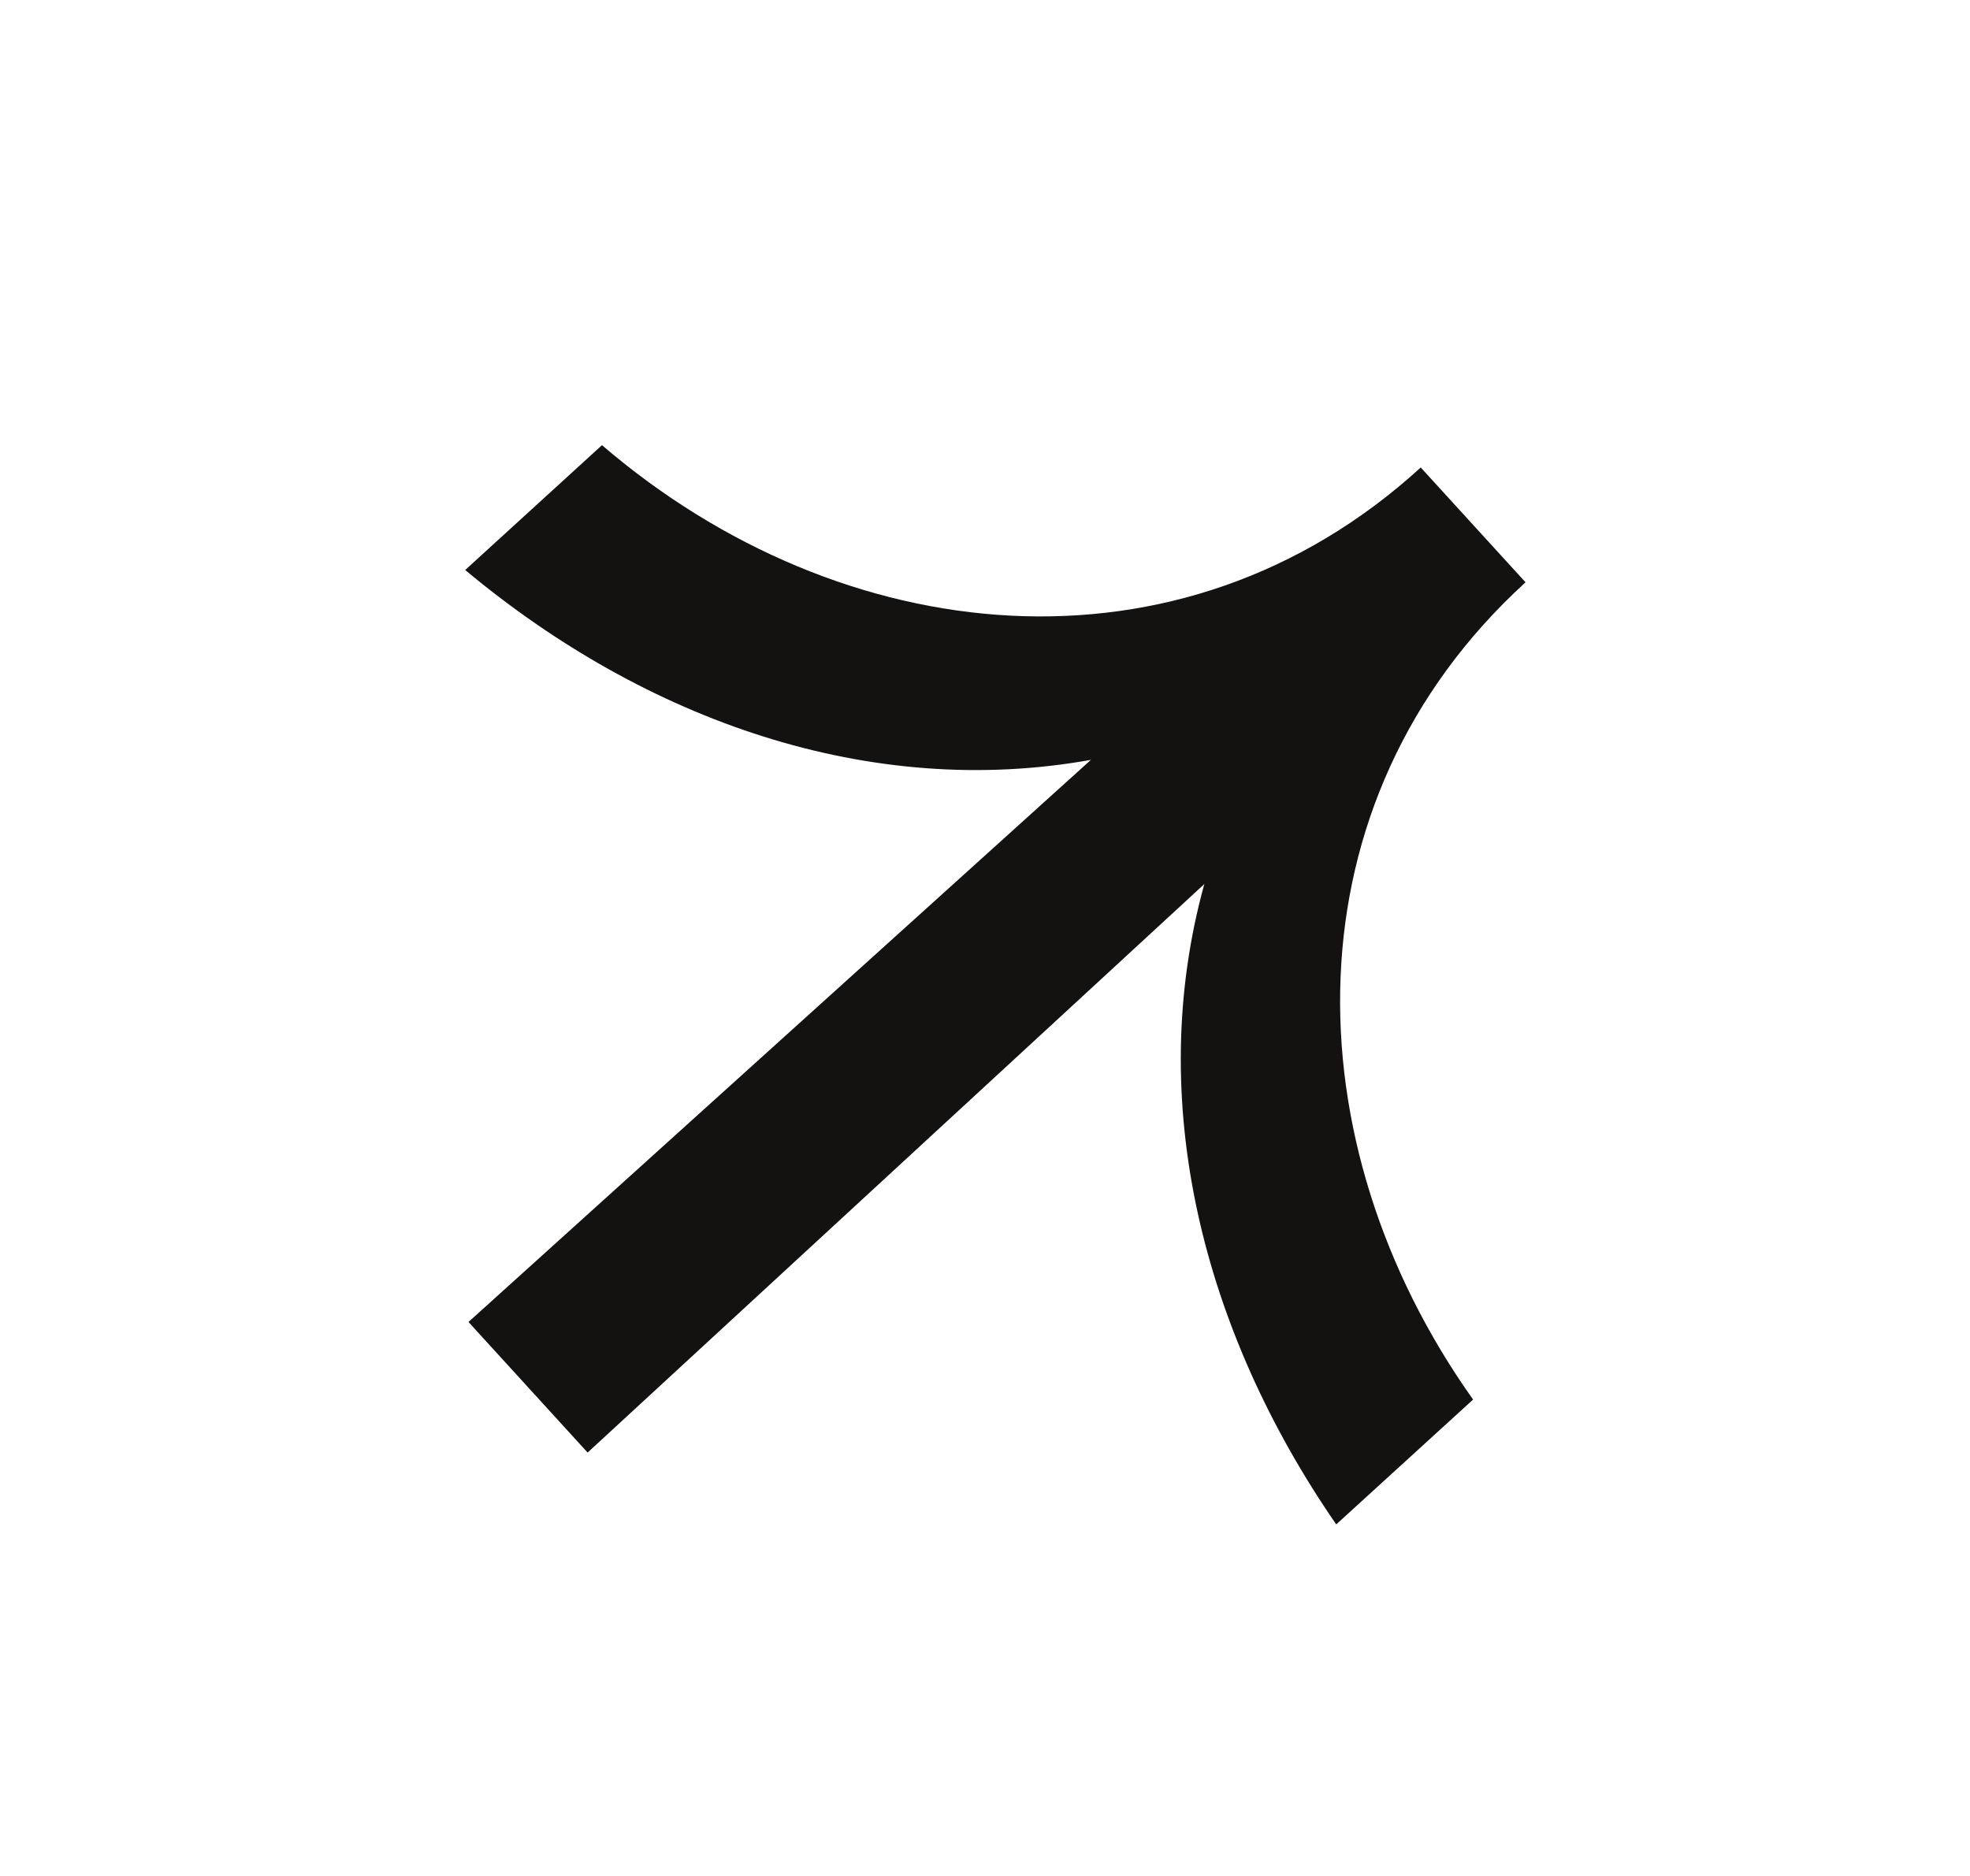
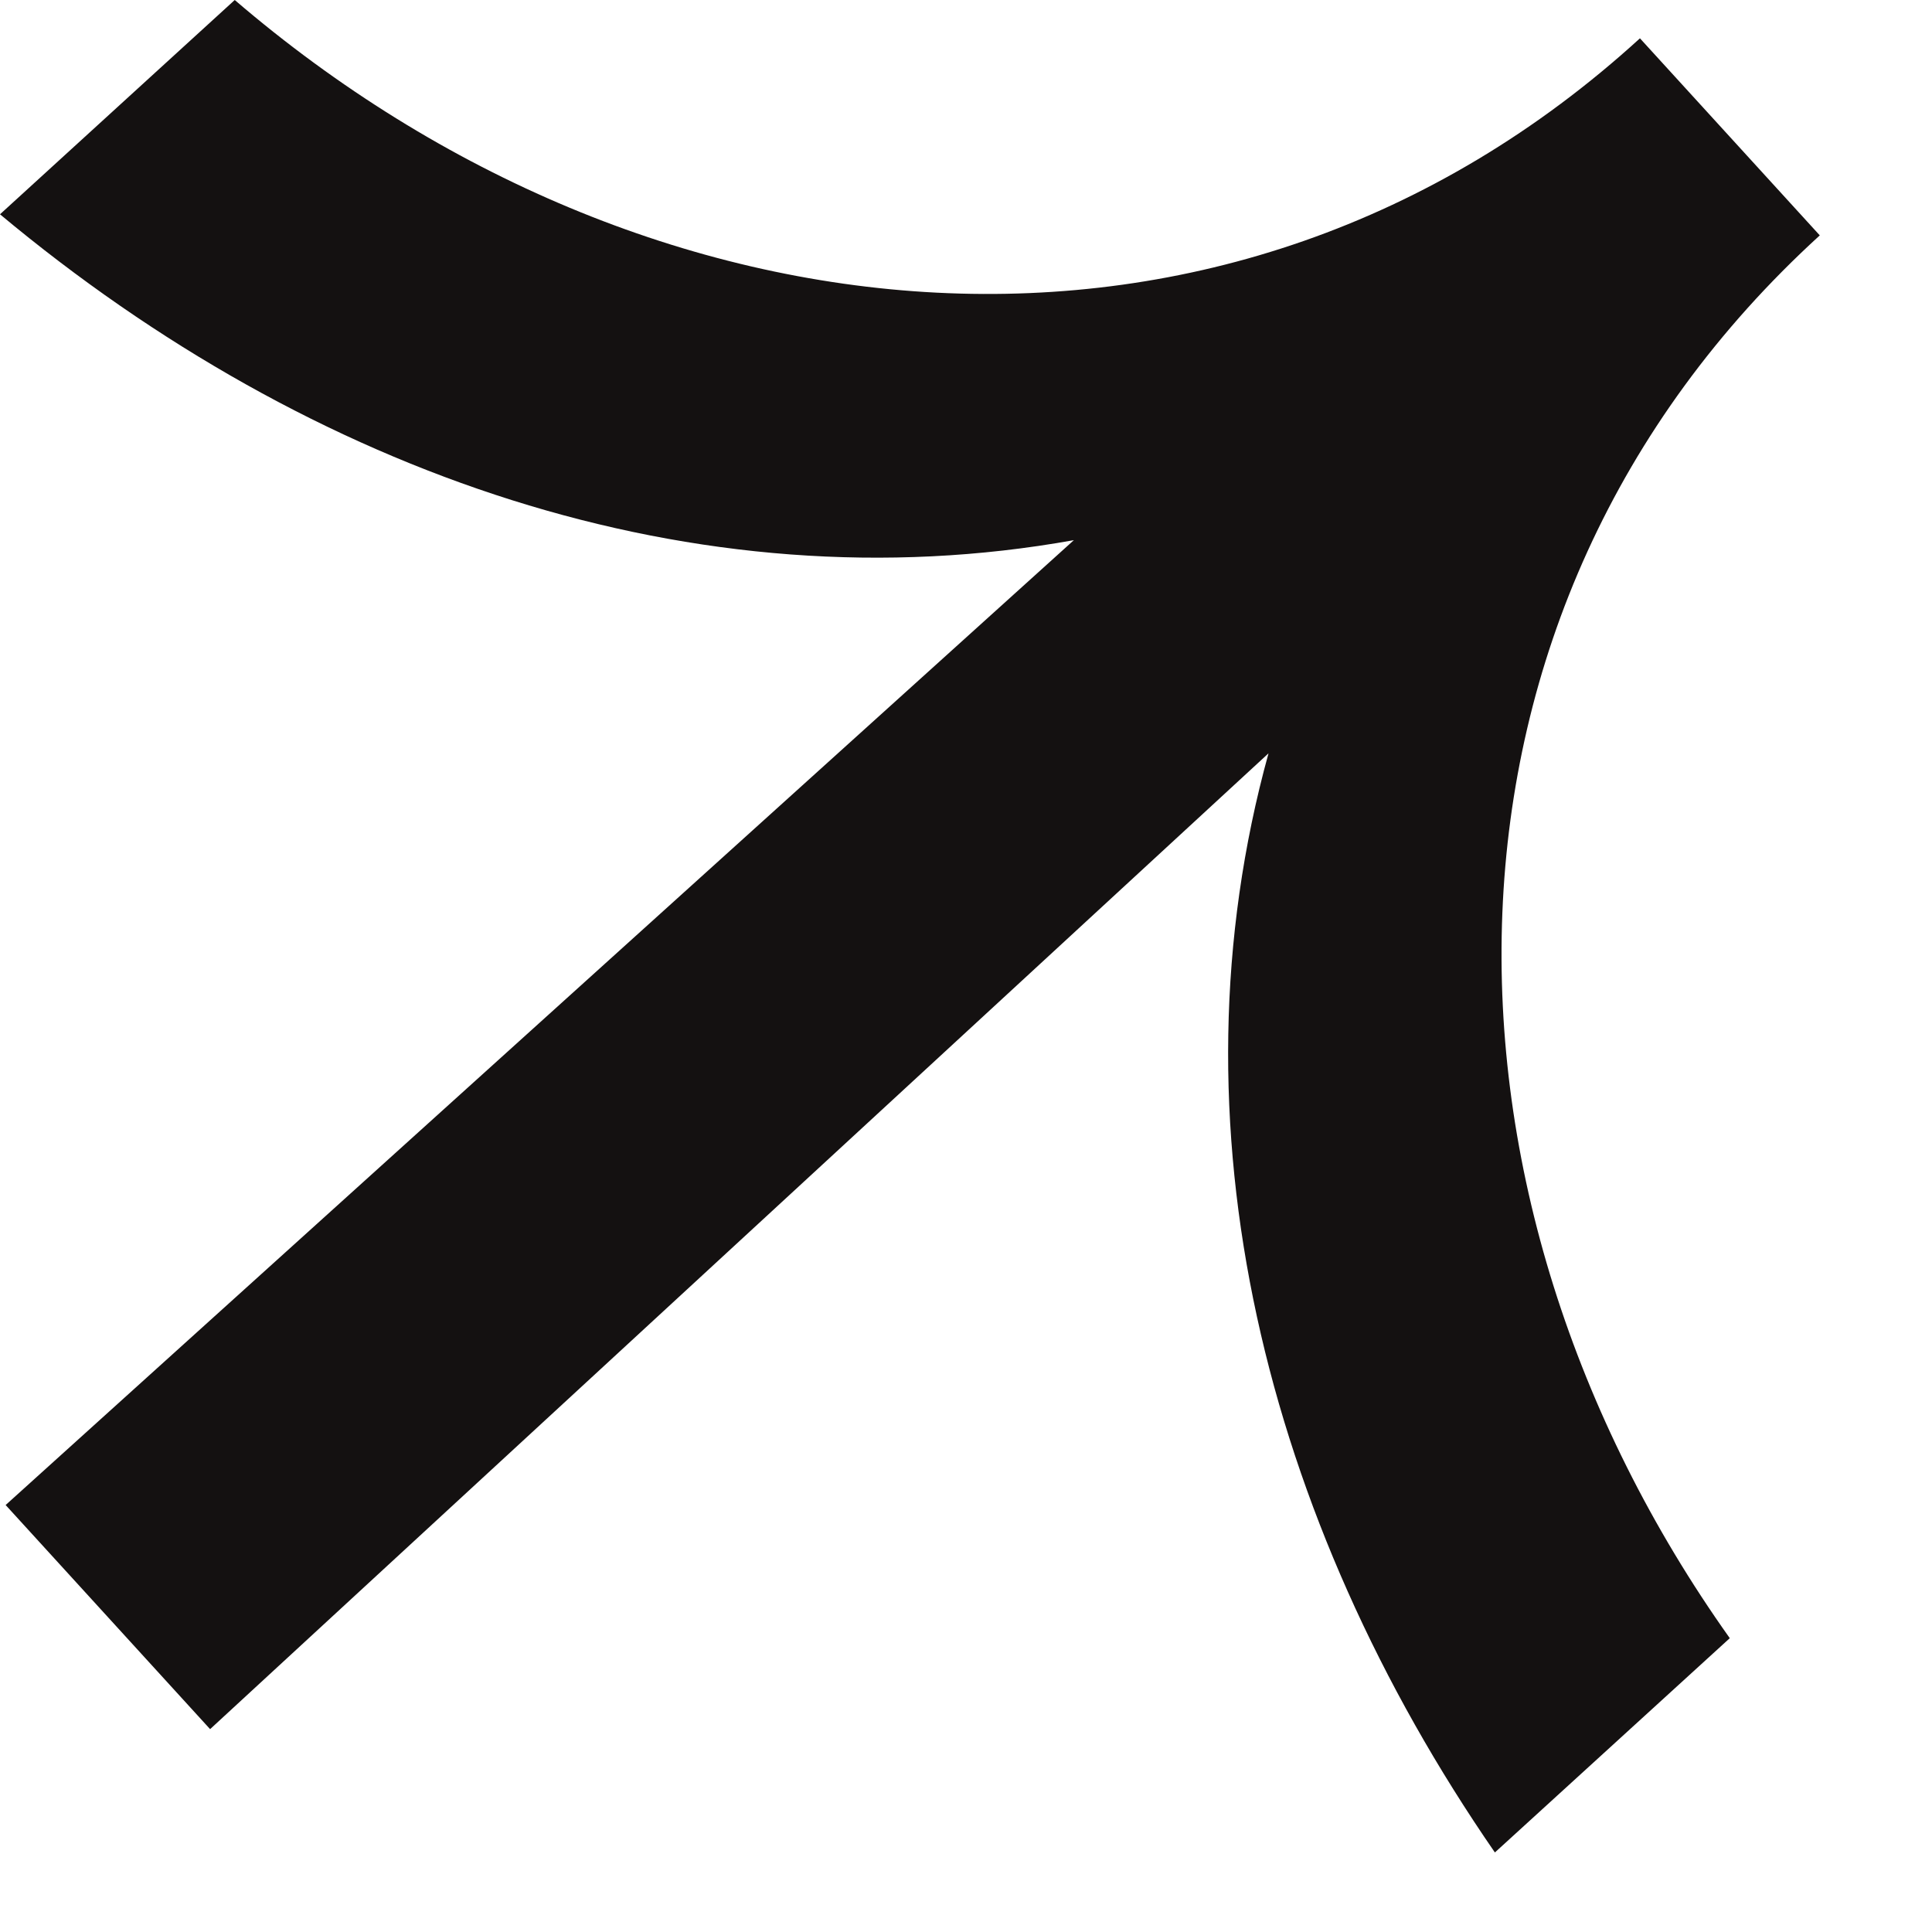
- <svg xmlns="http://www.w3.org/2000/svg" width="21" height="20" fill="none">
-   <path d="M 4.994 14.094 L 6.264 15.486 L 12.838 9.425 C 12.202 11.725 12.813 14.178 14.244 16.252 L 15.703 14.921 C 13.756 12.182 13.697 8.549 16.262 6.208 L 15.145 4.984 C 12.58 7.325 8.968 6.935 6.417 4.746 L 4.959 6.077 C 6.893 7.691 9.281 8.523 11.629 8.101 Z" fill="rgb(20, 17, 17)" />
+ <svg xmlns="http://www.w3.org/2000/svg" width="12" height="12" viewBox="0 0 12 12" fill="none">
+   <path d="M0.035 9.348L1.305 10.74L7.879 4.679C7.243 6.979 7.854 9.432 9.285 11.506L10.744 10.175C8.797 7.436 8.738 3.803 11.303 1.462L10.186 0.238C7.621 2.579 4.009 2.189 1.458 0L0 1.331C1.934 2.945 4.322 3.777 6.67 3.355L0.035 9.348Z" fill="#141111" />
</svg>
